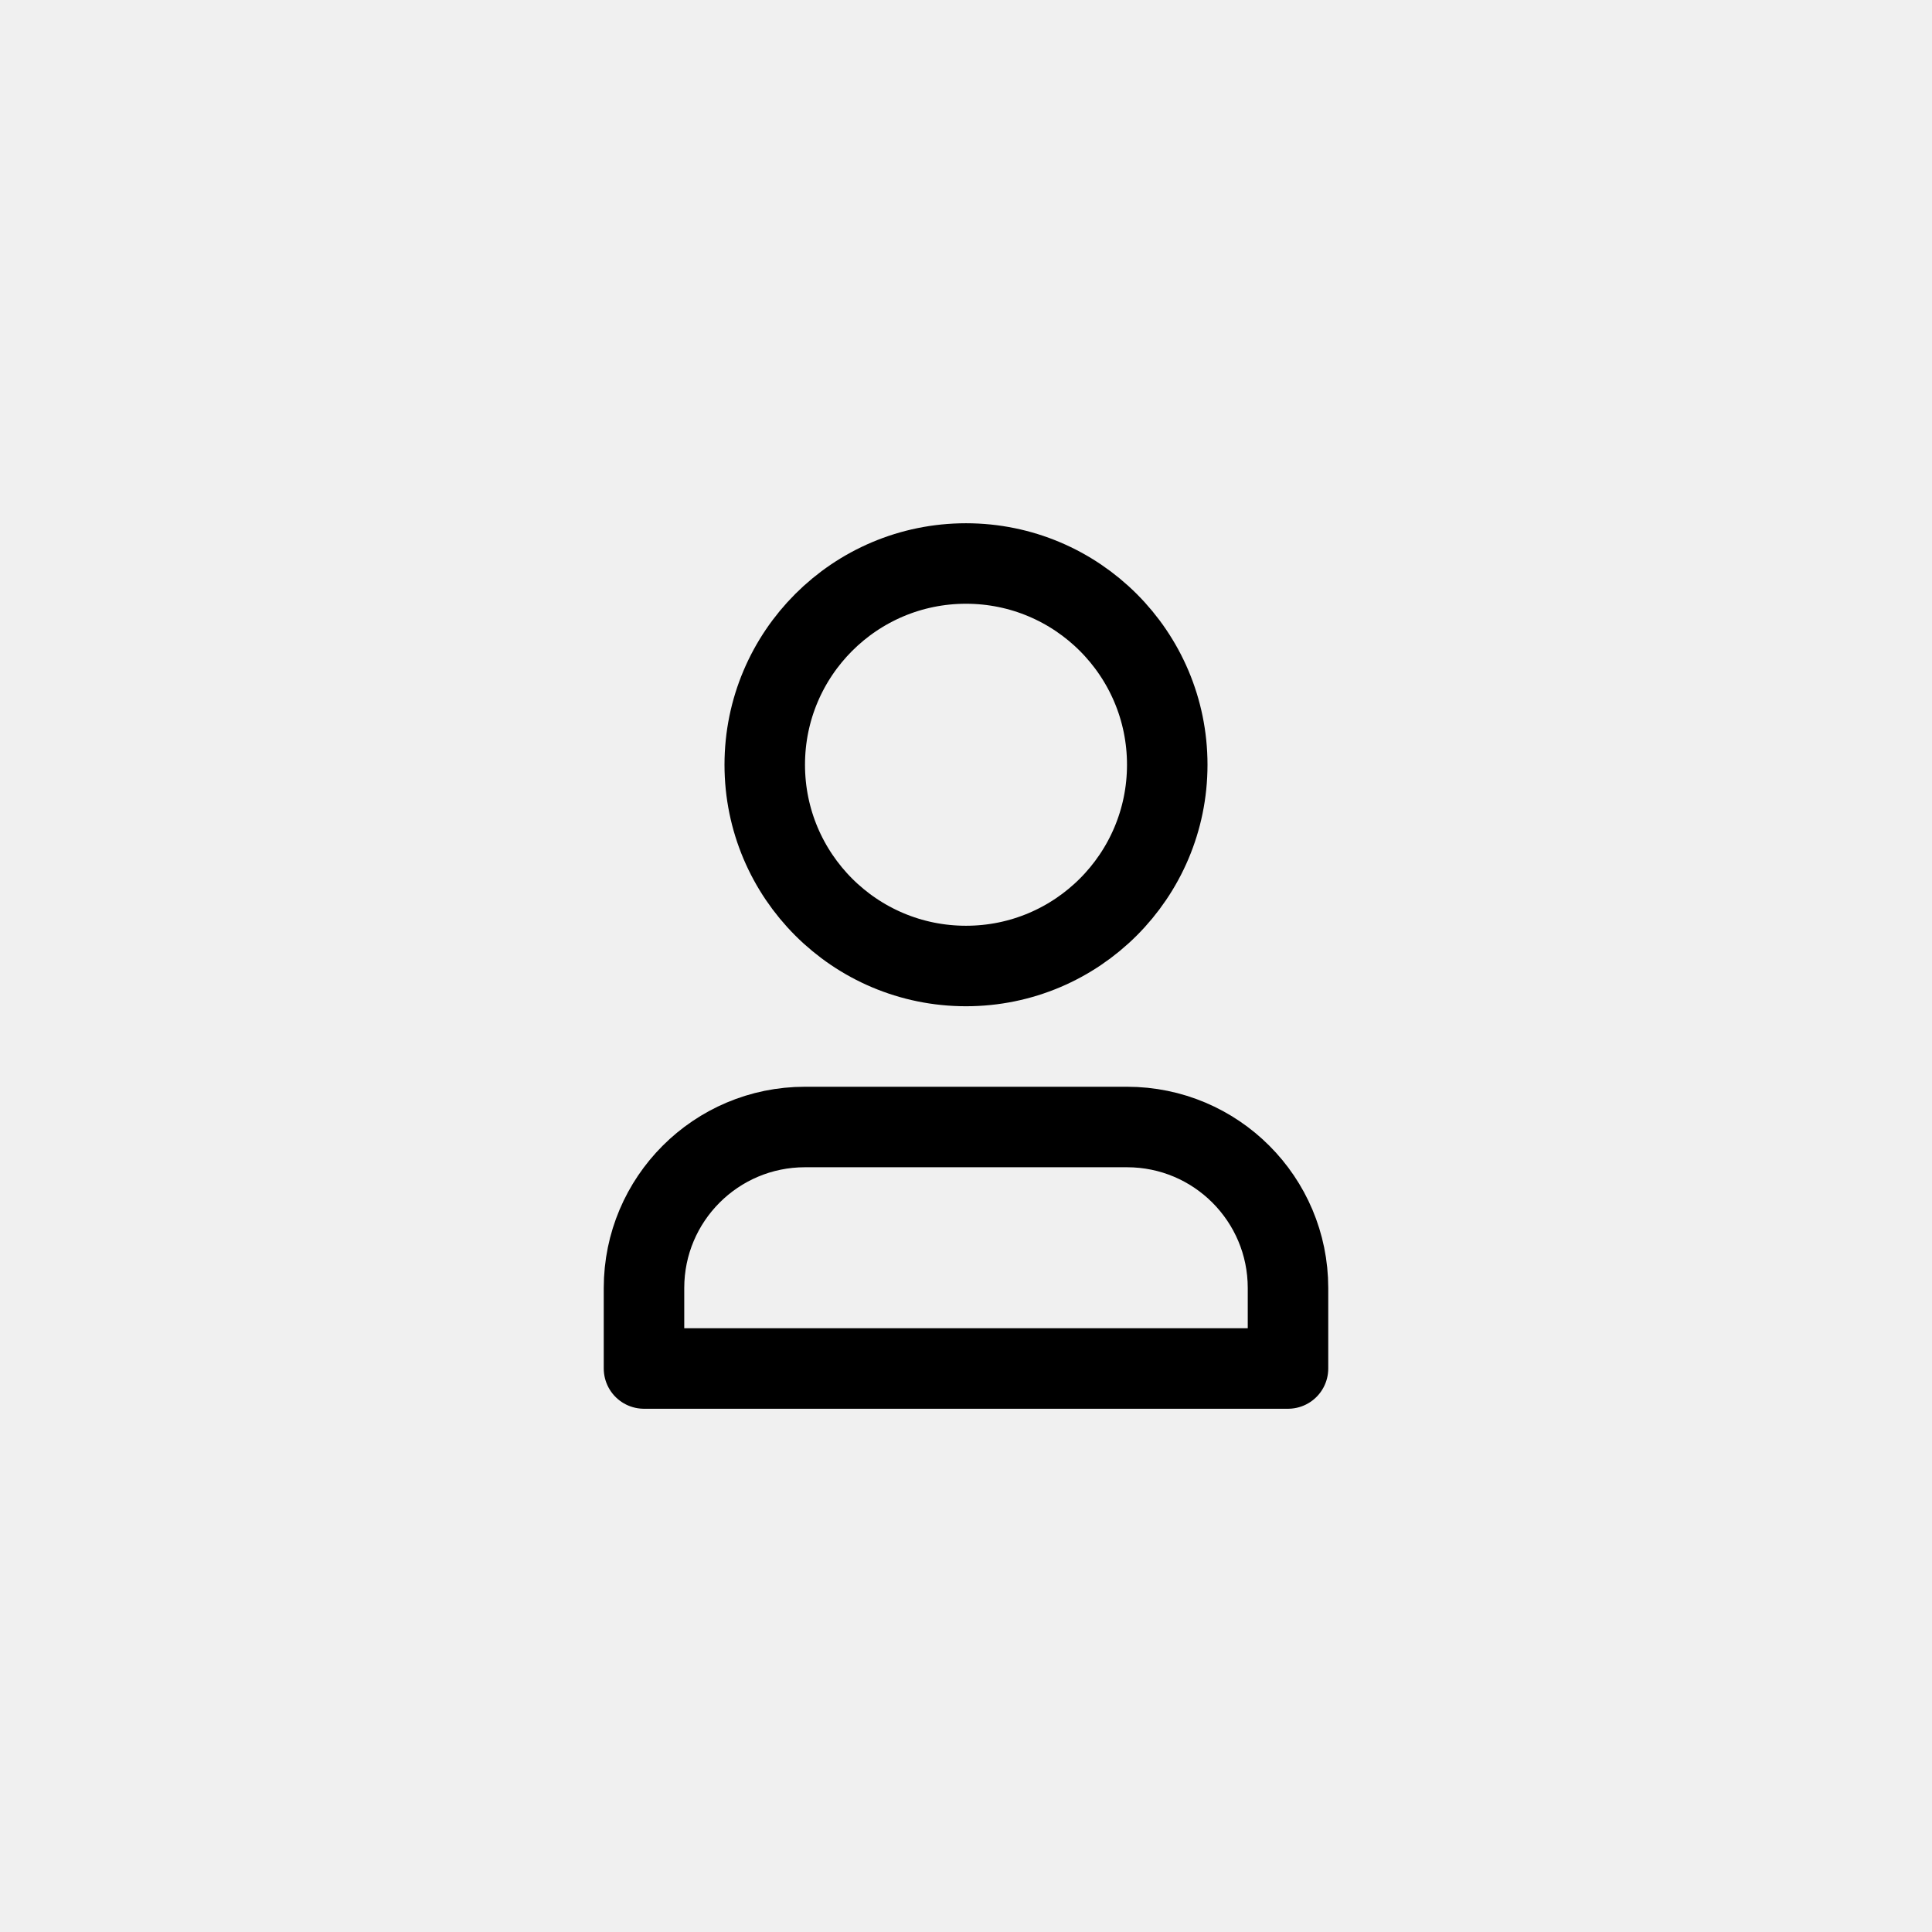
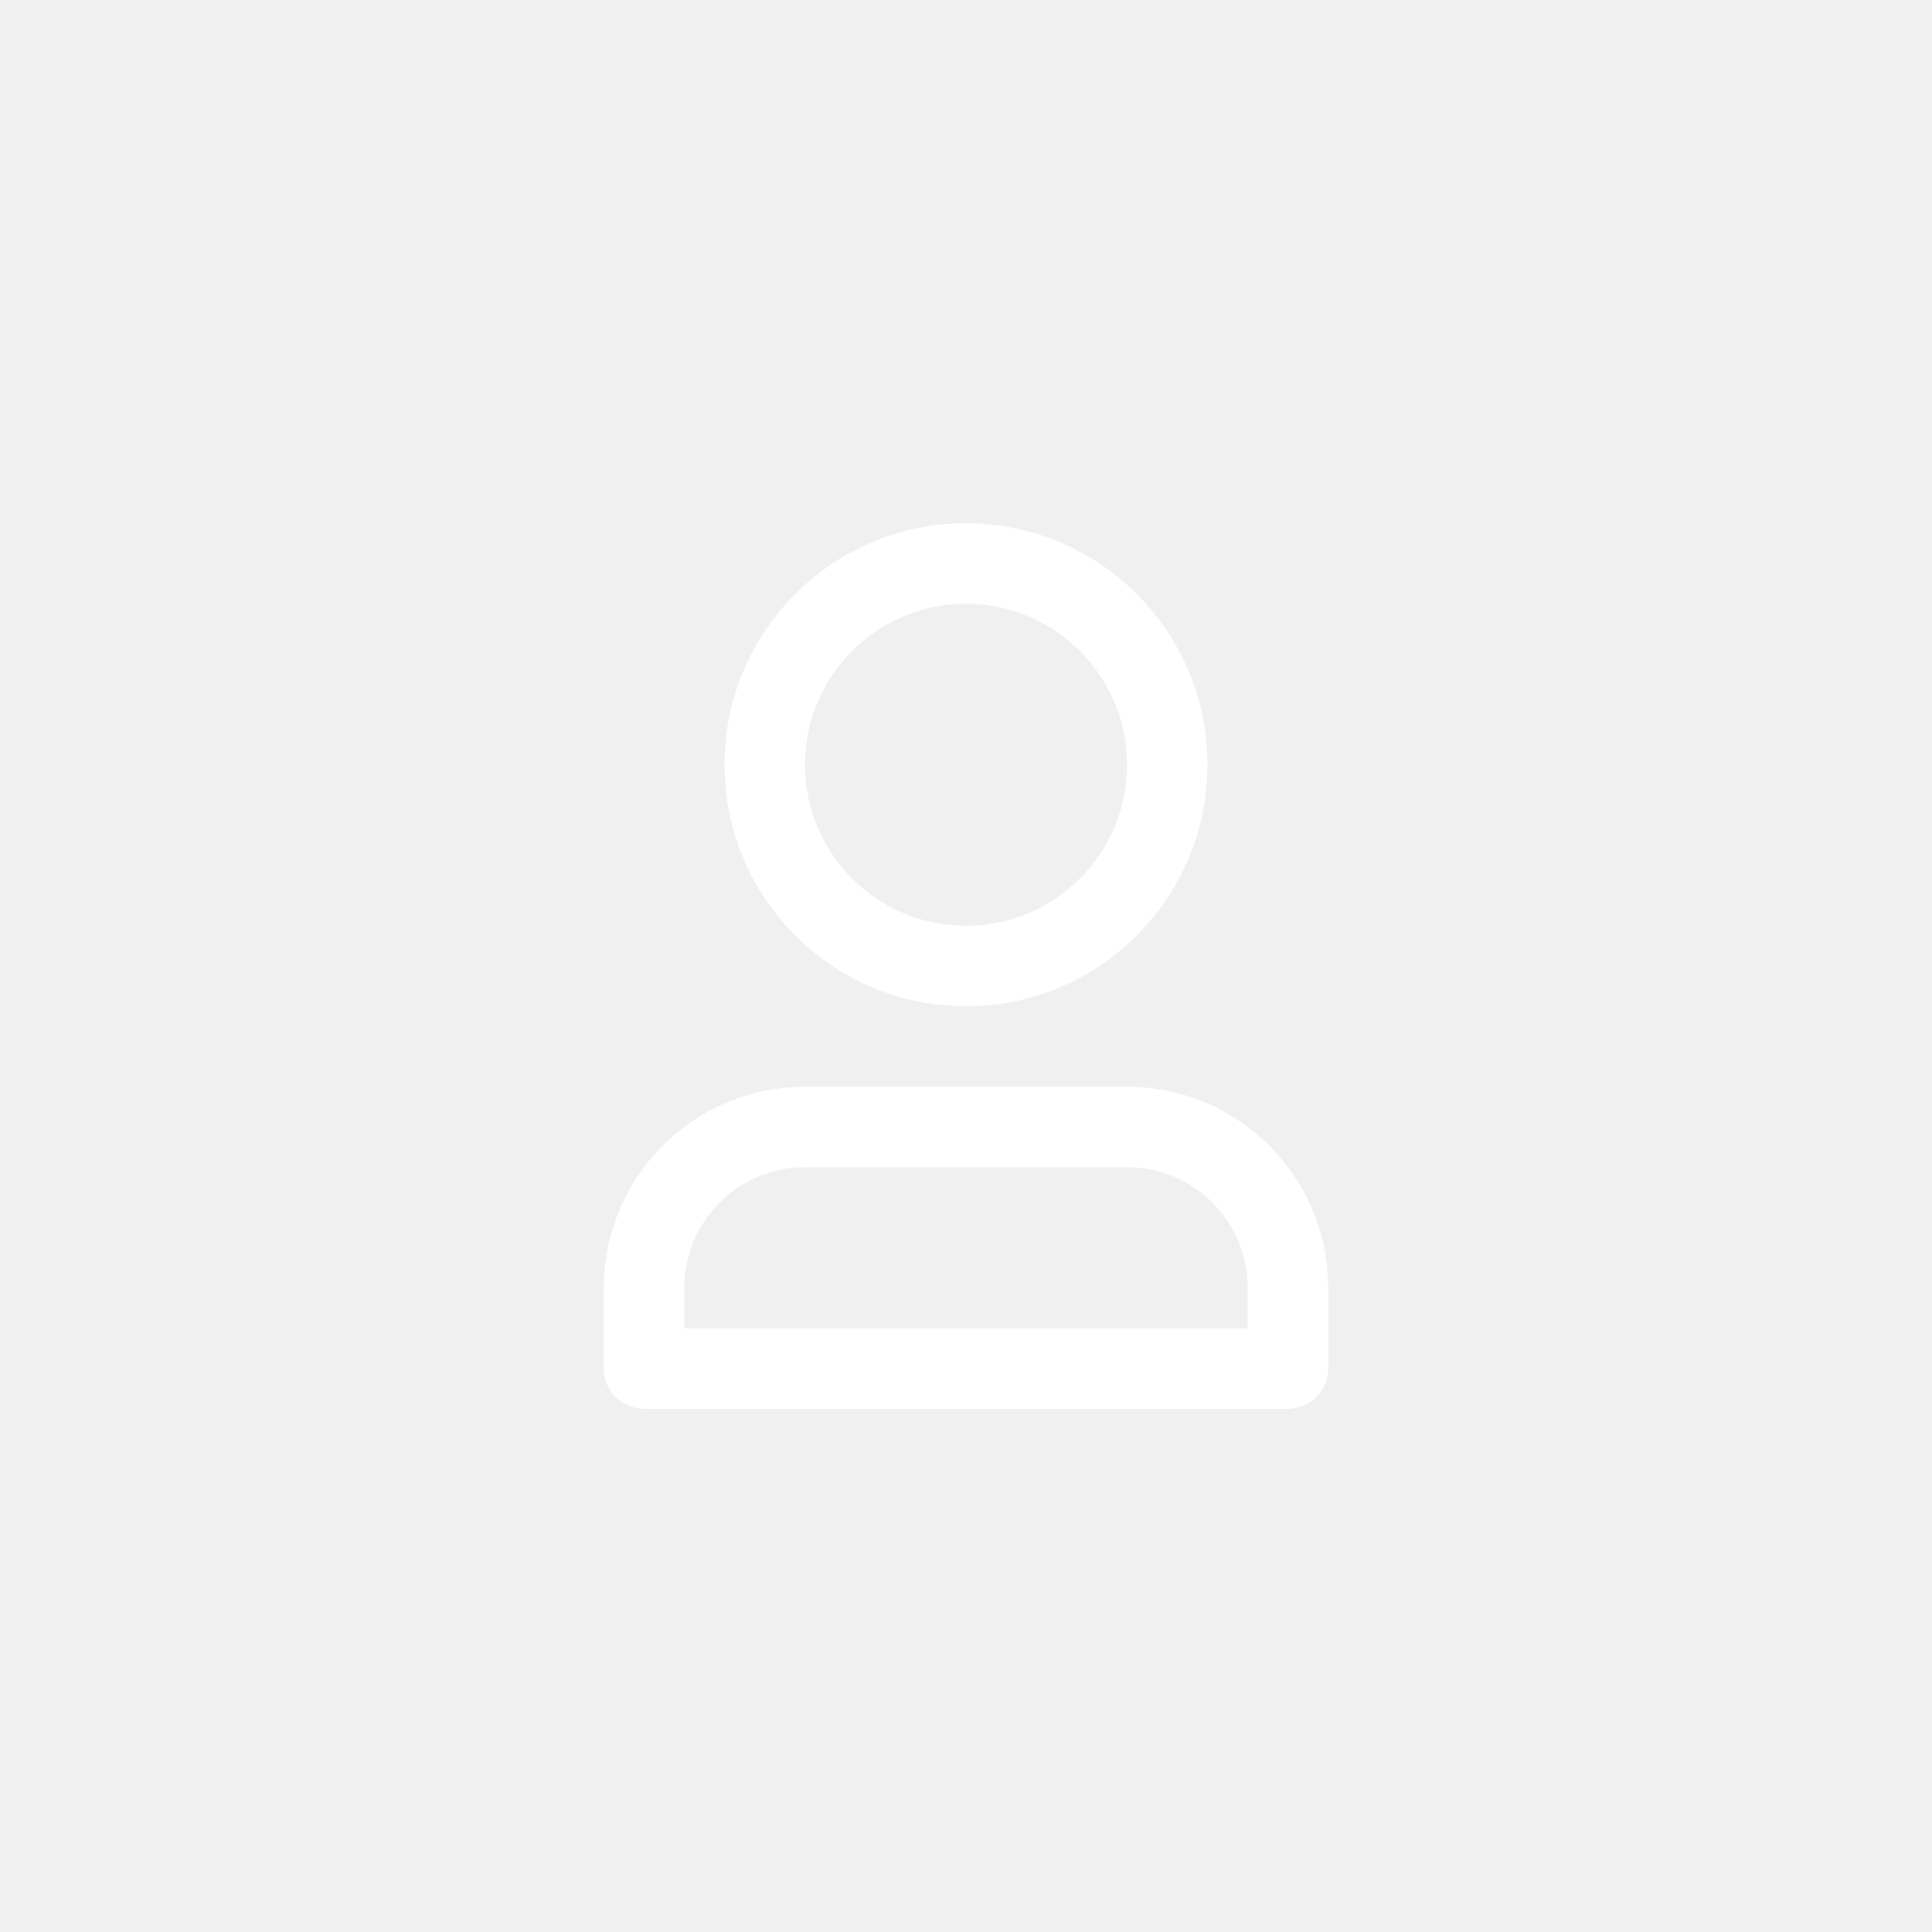
<svg xmlns="http://www.w3.org/2000/svg" viewBox="0 0 24 24">
  <defs>
-     <style>.cls-1,.cls-2{fill:none;}.cls-2{stroke:#000;stroke-linecap:round;stroke-linejoin:round;}</style>
+     <style>.cls-1,.cls-2{fill:none;}.cls-2{stroke:#fff;stroke-linecap:round;stroke-linejoin:round;}</style>
  </defs>
  <g data-name="Layer 2" id="Layer_2">
    <g id="Workspace">
      <rect class="cls-1" height="24" width="24" />
      <circle class="cls-2" cx="12" cy="9.5" r="2.5" />
      <path class="cls-2" d="M10,14h4a2,2,0,0,1,2,2v1a0,0,0,0,1,0,0H8a0,0,0,0,1,0,0V16A2,2,0,0,1,10,14Z" />
    </g>
  </g>
</svg>
